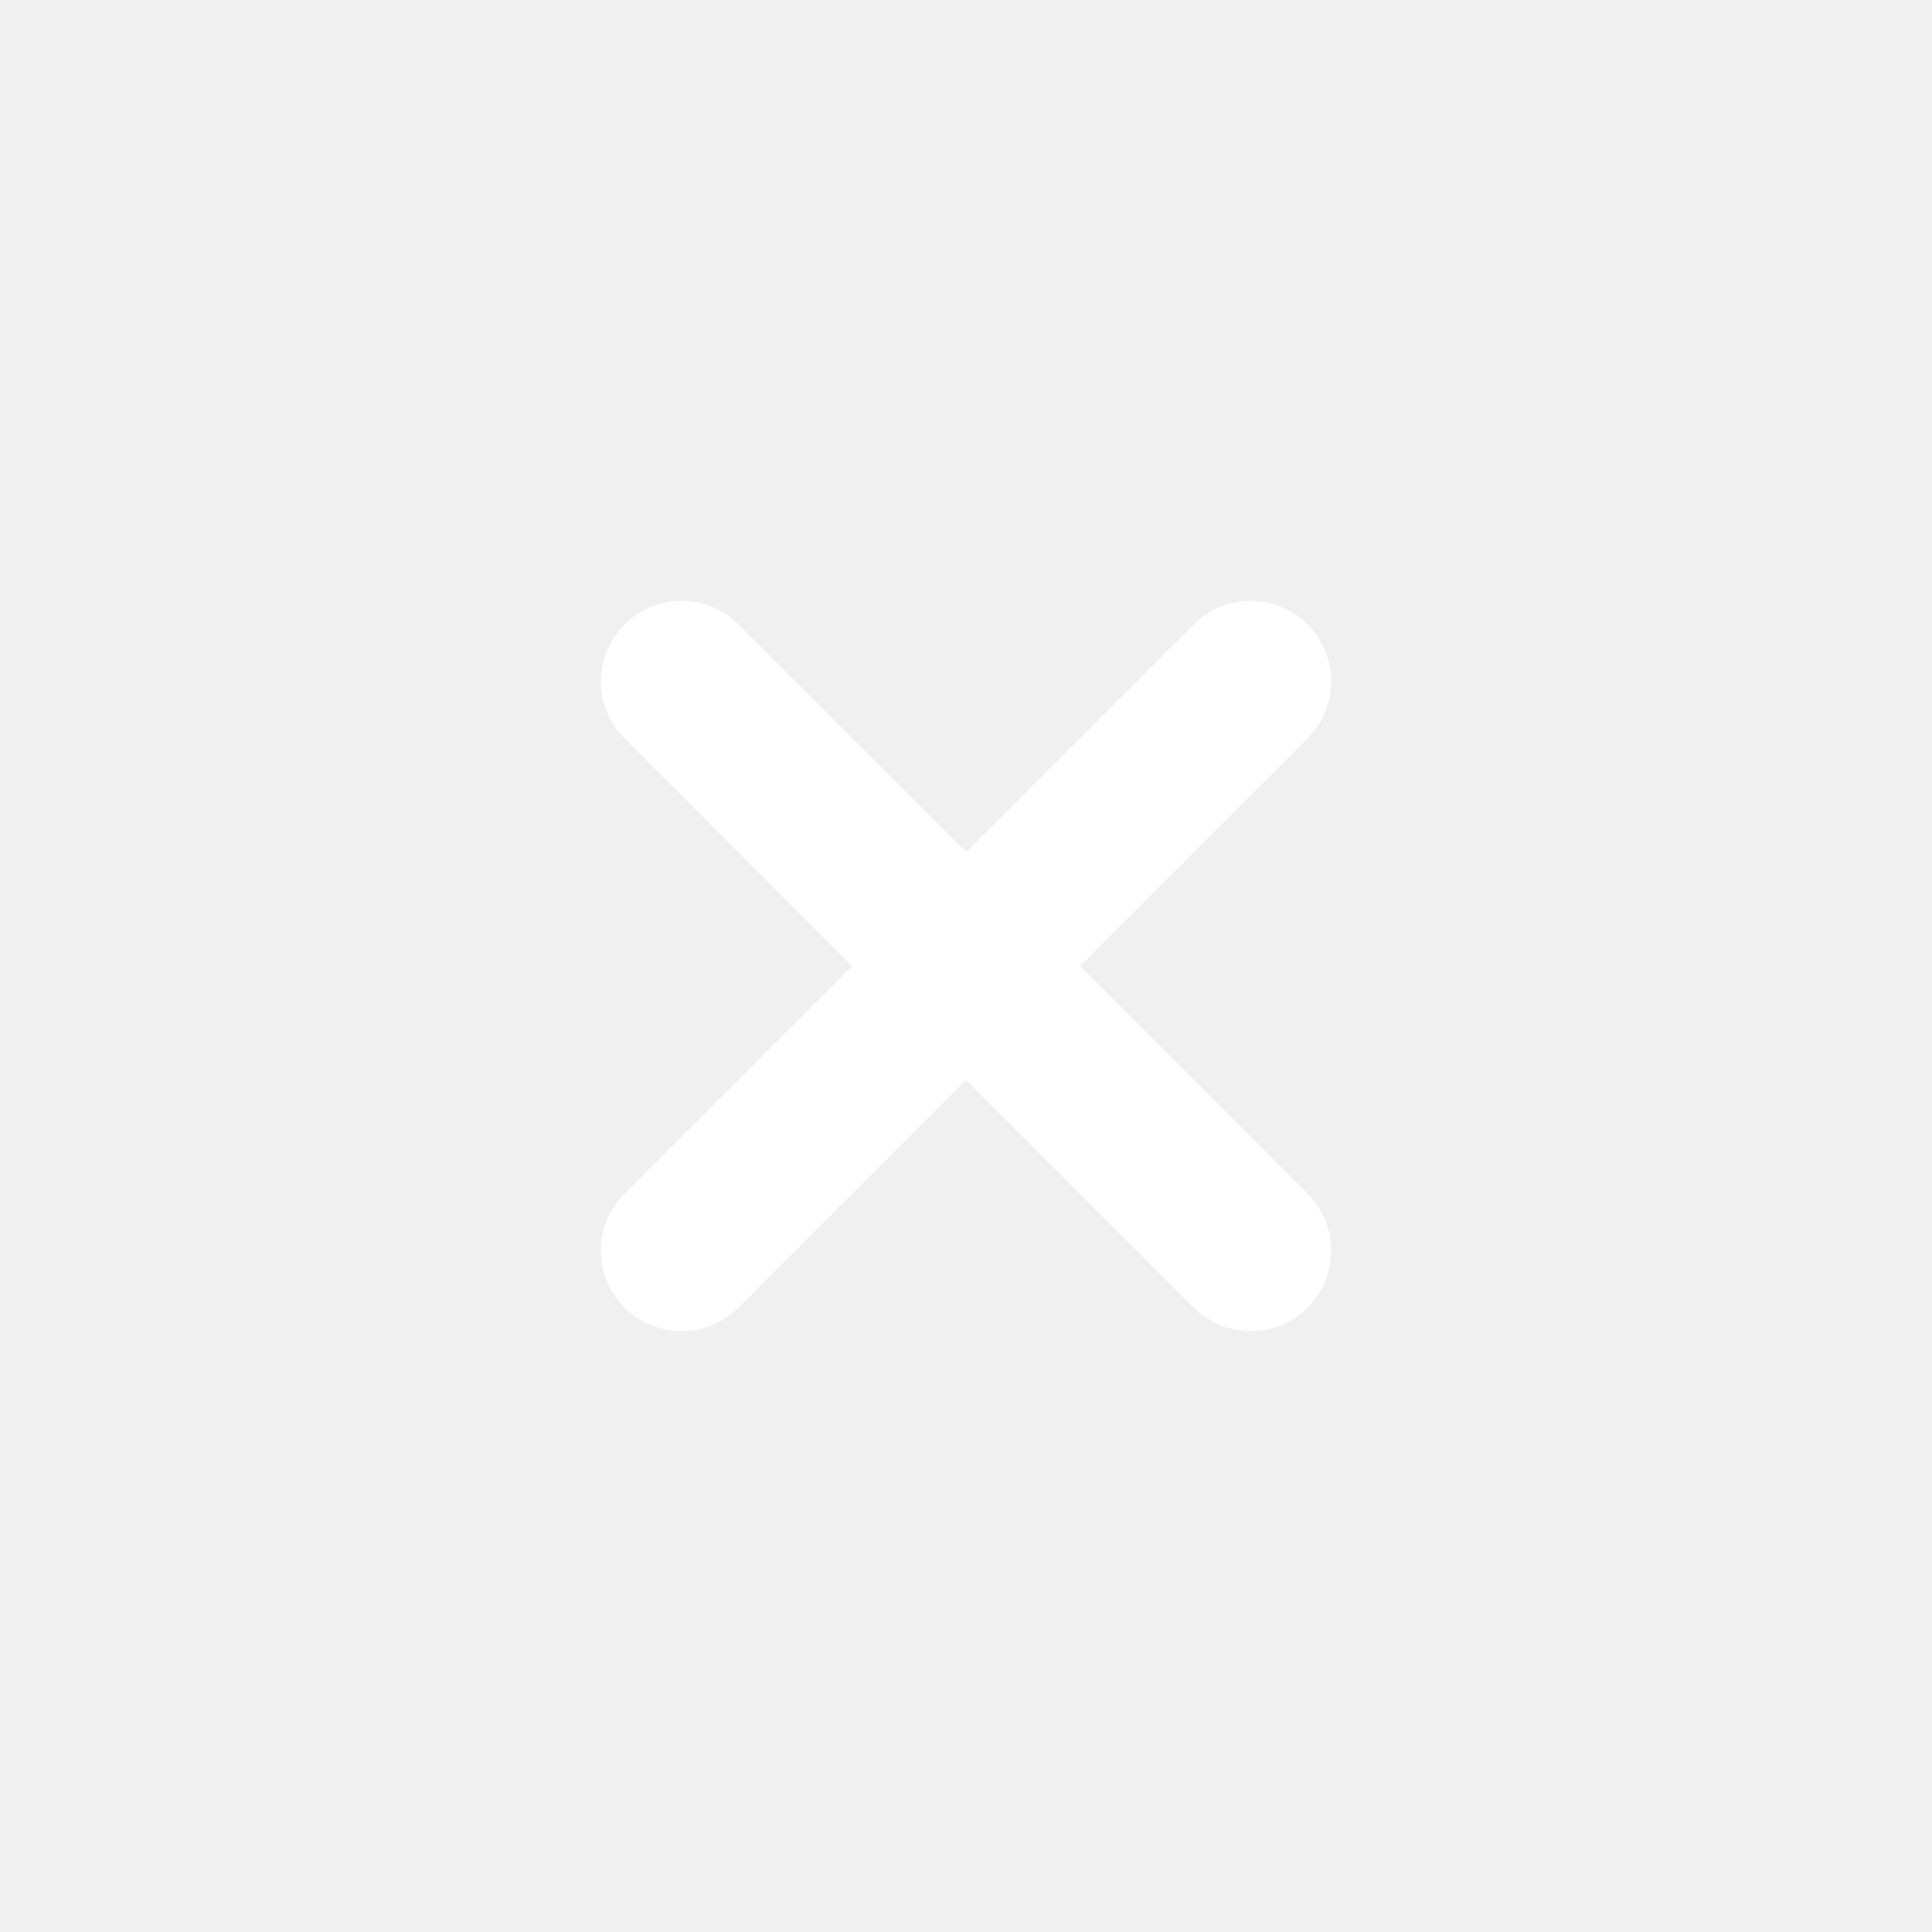
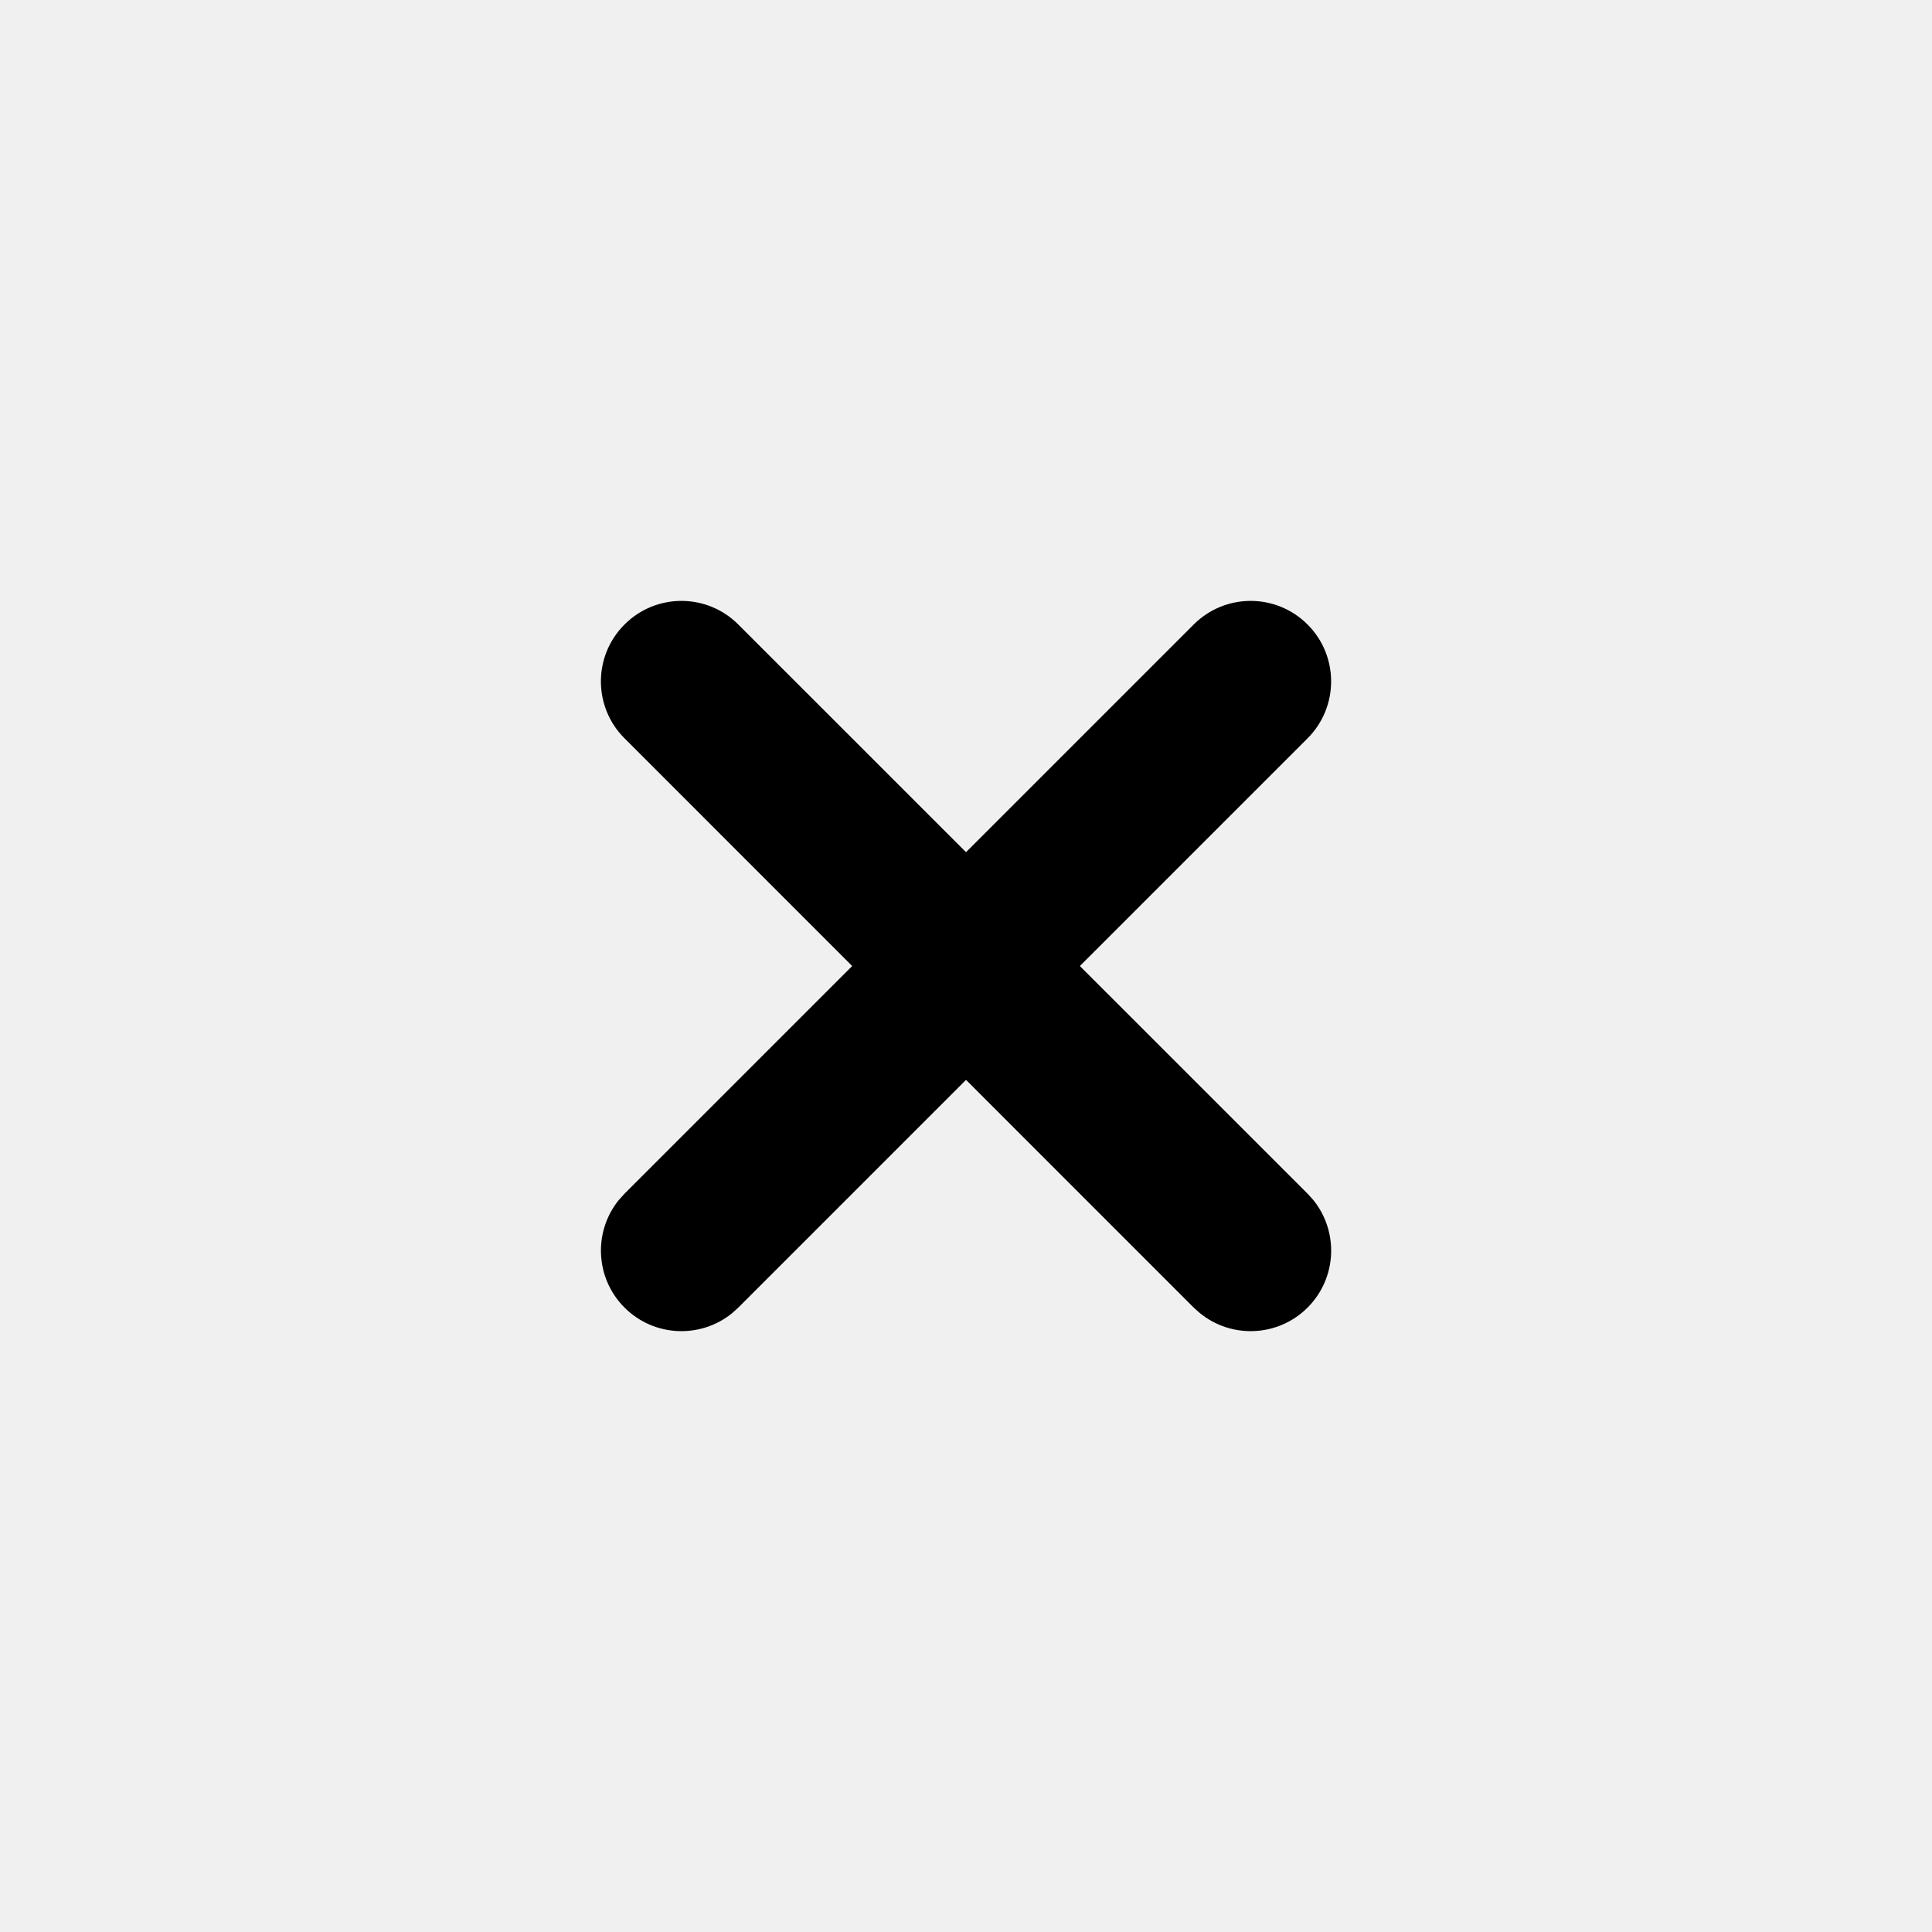
<svg xmlns="http://www.w3.org/2000/svg" width="20" height="20" viewBox="0 0 20 20" fill="none">
-   <path d="M13.536 12.357L13.594 12.421C13.86 12.748 13.841 13.231 13.536 13.536C13.231 13.841 12.748 13.86 12.421 13.593L12.357 13.536L6.465 7.643C6.139 7.318 6.139 6.79 6.465 6.465C6.79 6.139 7.318 6.139 7.643 6.465L13.536 12.357Z" fill="white" />
-   <path d="M7.643 13.536L7.58 13.593C7.253 13.86 6.77 13.841 6.465 13.536C6.16 13.231 6.141 12.748 6.407 12.421L6.465 12.357L12.357 6.465C12.683 6.139 13.21 6.139 13.536 6.465C13.861 6.79 13.861 7.318 13.536 7.643L7.643 13.536Z" fill="white" />
+   <path d="M13.536 12.357L13.594 12.421C13.86 12.748 13.841 13.231 13.536 13.536C13.231 13.841 12.748 13.86 12.421 13.593L12.357 13.536L6.465 7.643C6.139 7.318 6.139 6.79 6.465 6.465C6.79 6.139 7.318 6.139 7.643 6.465L13.536 12.357Z" fill="currentColor" />
+   <path d="M7.643 13.536L7.58 13.593C7.253 13.86 6.77 13.841 6.465 13.536C6.16 13.231 6.141 12.748 6.407 12.421L6.465 12.357L12.357 6.465C12.683 6.139 13.21 6.139 13.536 6.465C13.861 6.79 13.861 7.318 13.536 7.643L7.643 13.536Z" fill="currentColor" />
</svg>
